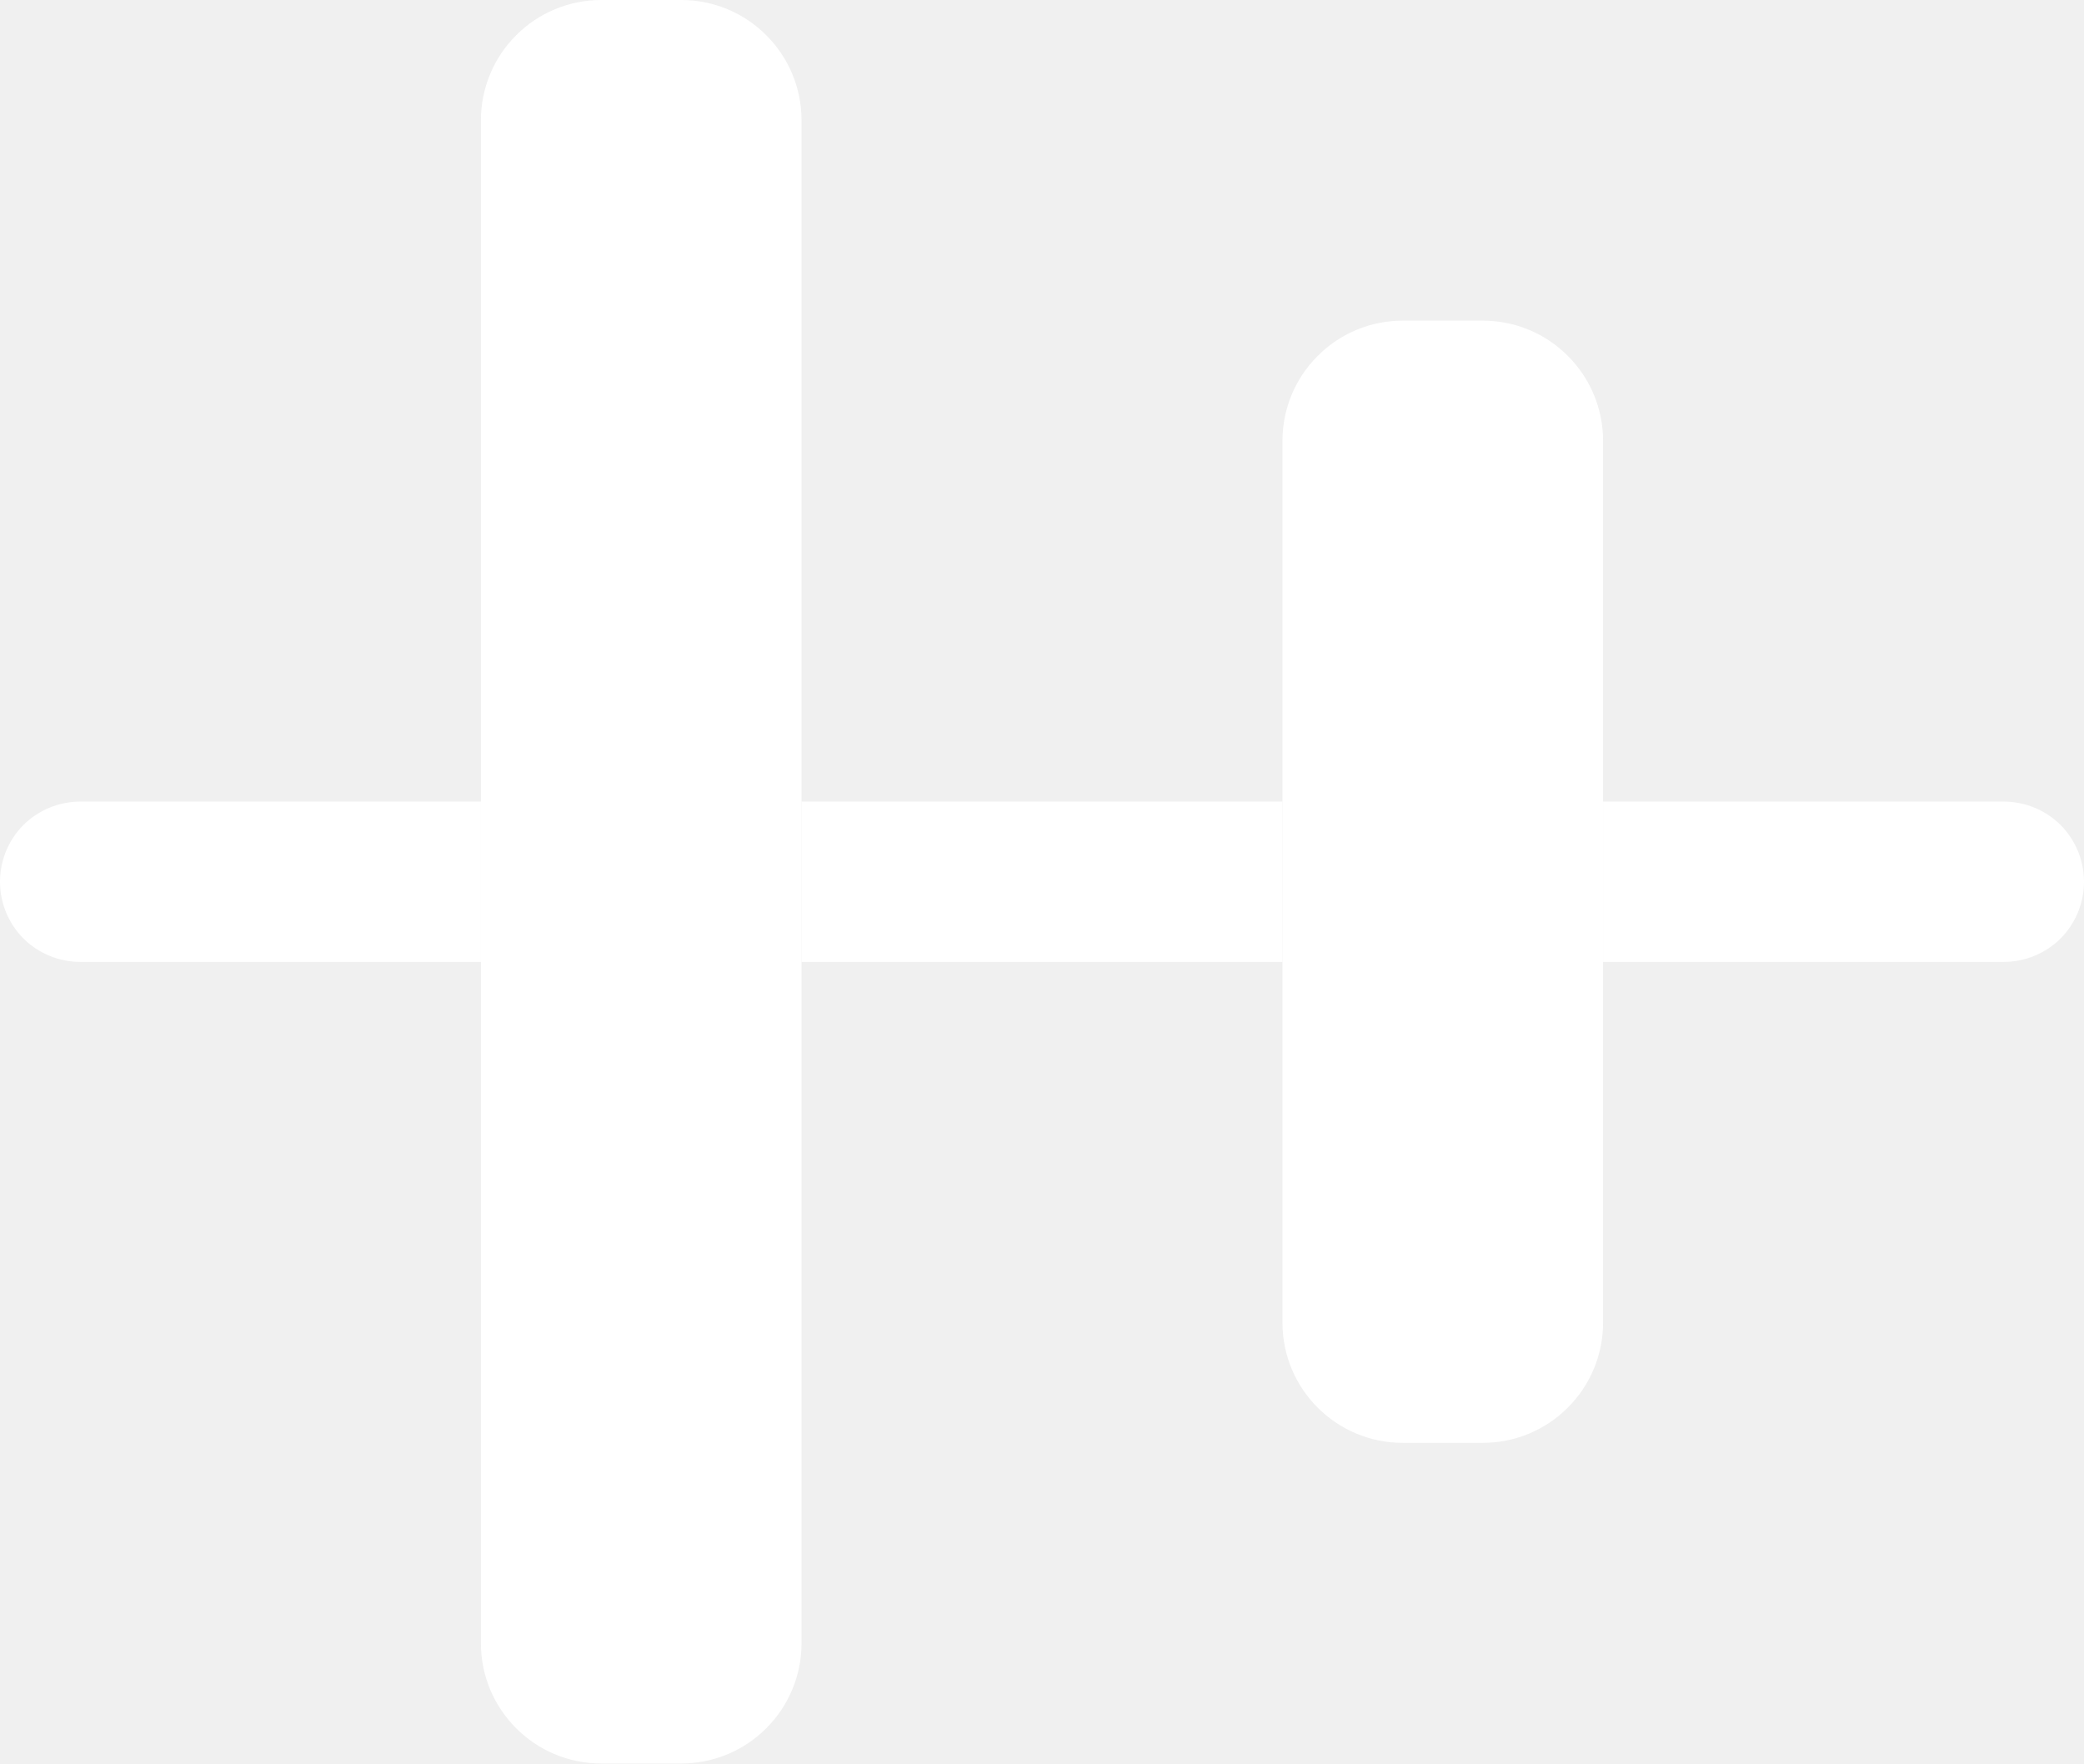
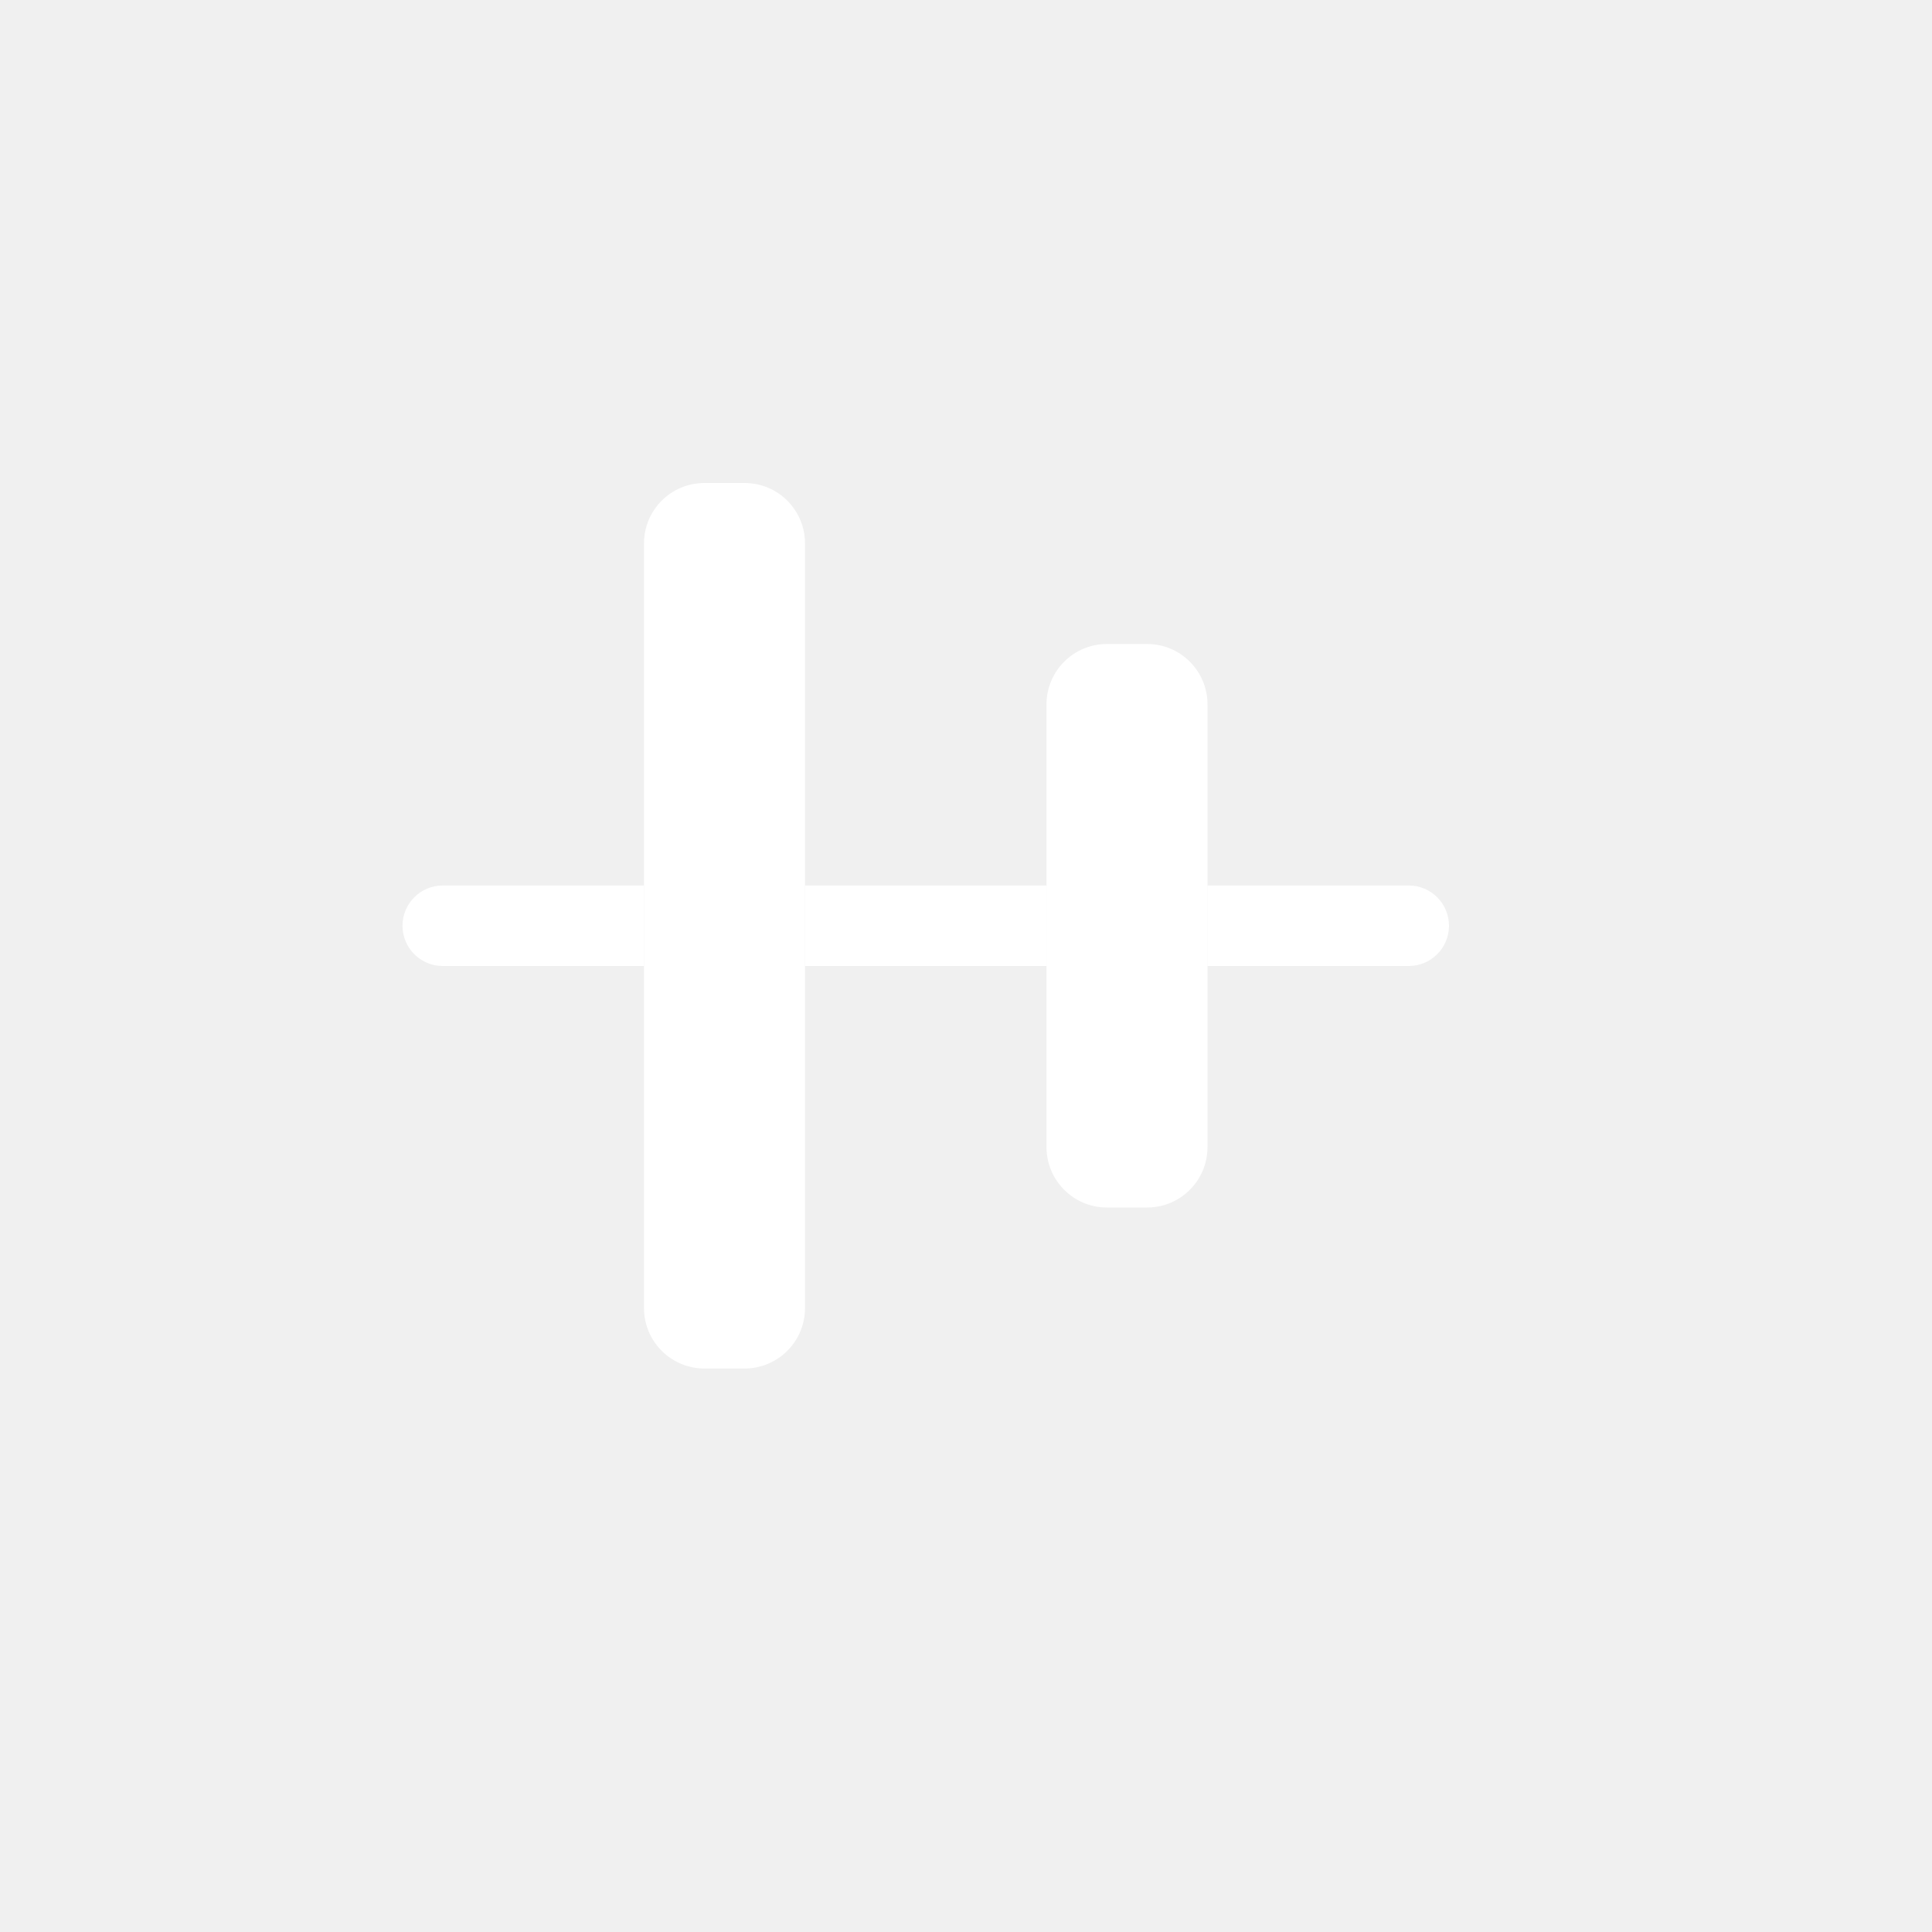
- <svg xmlns="http://www.w3.org/2000/svg" width="13" height="11" viewBox="0 0 13 11" fill="none">
-   <path data-svg-fill-one="fill" data-svg-property="fill" fill-rule="evenodd" clip-rule="evenodd" d="M5 0.75C5 0.551 4.921 0.36 4.78 0.22C4.64 0.079 4.449 0 4.25 0H3.75C3.551 0 3.36 0.079 3.22 0.22C3.079 0.36 3 0.551 3 0.75V10.25C3 10.664 3.336 11 3.75 11H4.25C4.449 11 4.64 10.921 4.78 10.78C4.921 10.64 5 10.449 5 10.25V0.75ZM10 2.75C10 2.551 9.921 2.36 9.78 2.22C9.64 2.079 9.449 2 9.25 2H8.75C8.551 2 8.36 2.079 8.22 2.22C8.079 2.36 8 2.551 8 2.75V8.25C8 8.664 8.336 9 8.75 9H9.25C9.449 9 9.64 8.921 9.78 8.78C9.921 8.64 10 8.449 10 8.25V2.75Z" fill="white" />
-   <path data-svg-fill-two="fill" data-svg-property="fill" fill-rule="evenodd" clip-rule="evenodd" d="M12.5 5C12.633 5 12.76 5.053 12.854 5.146C12.947 5.24 13 5.367 13 5.5C13 5.633 12.947 5.76 12.854 5.854C12.76 5.947 12.633 6 12.5 6H10V5H12.5ZM8 5H5V6H8V5ZM0.5 5H3V6H0.5C0.367 6 0.24 5.947 0.146 5.854C0.053 5.76 0 5.633 0 5.5C0 5.367 0.053 5.24 0.146 5.146C0.24 5.053 0.367 5 0.5 5Z" fill="white" />
+ <svg width="24" height="24" fill="none" viewBox="0 0 24 24" data-fpl-icon-size="24">
+   <path data-svg-fill-one="fill" data-svg-property="fill" fill="white" fill-rule="evenodd" d="M10 6.75A.75.75 0 0 0 9.25 6h-.5a.75.75 0 0 0-.75.75v9.5c0 .414.336.75.75.75h.5a.75.75 0 0 0 .75-.75zm5 2a.75.75 0 0 0-.75-.75h-.5a.75.75 0 0 0-.75.75v5.5c0 .414.336.75.75.75h.5a.75.75 0 0 0 .75-.75z" clip-rule="evenodd" />
+   <path data-svg-fill-two="fill" data-svg-property="fill" fill="white" fill-rule="evenodd" d="M17.5 11a.5.5 0 0 1 0 1H15v-1zM13 11h-3v1h3zm-7.5 0H8v1H5.5a.5.5 0 0 1 0-1" clip-rule="evenodd" />
</svg>
